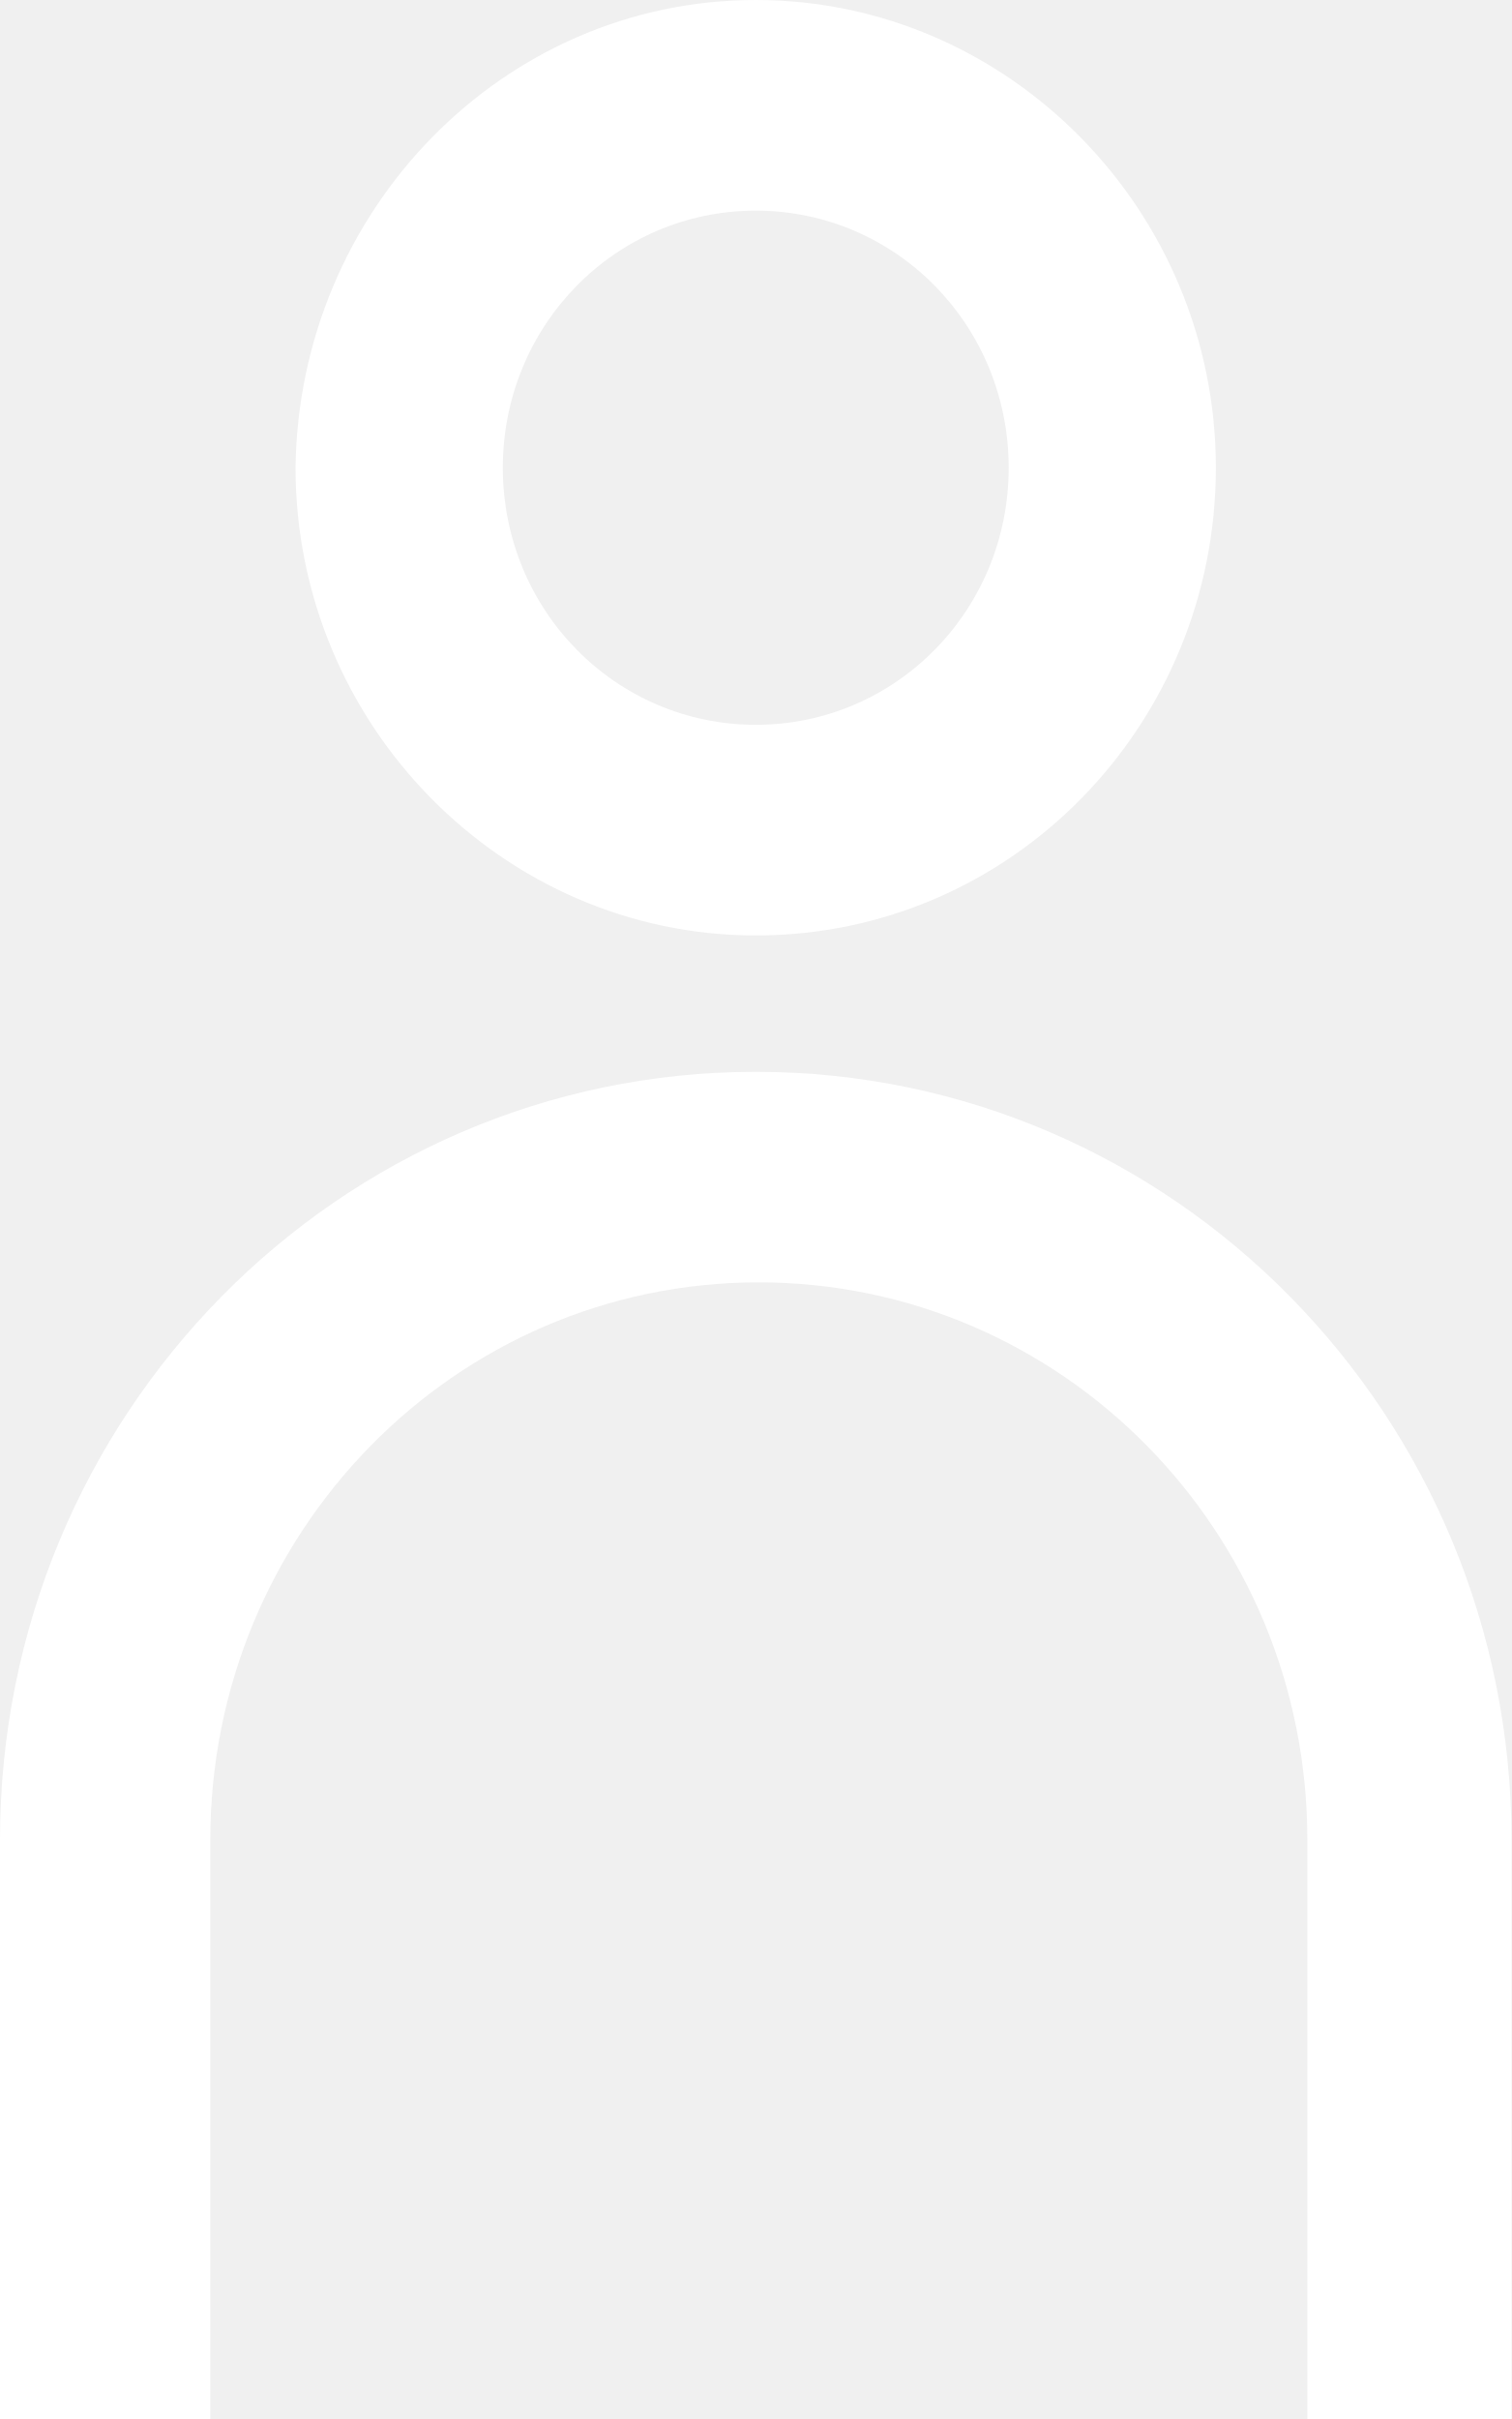
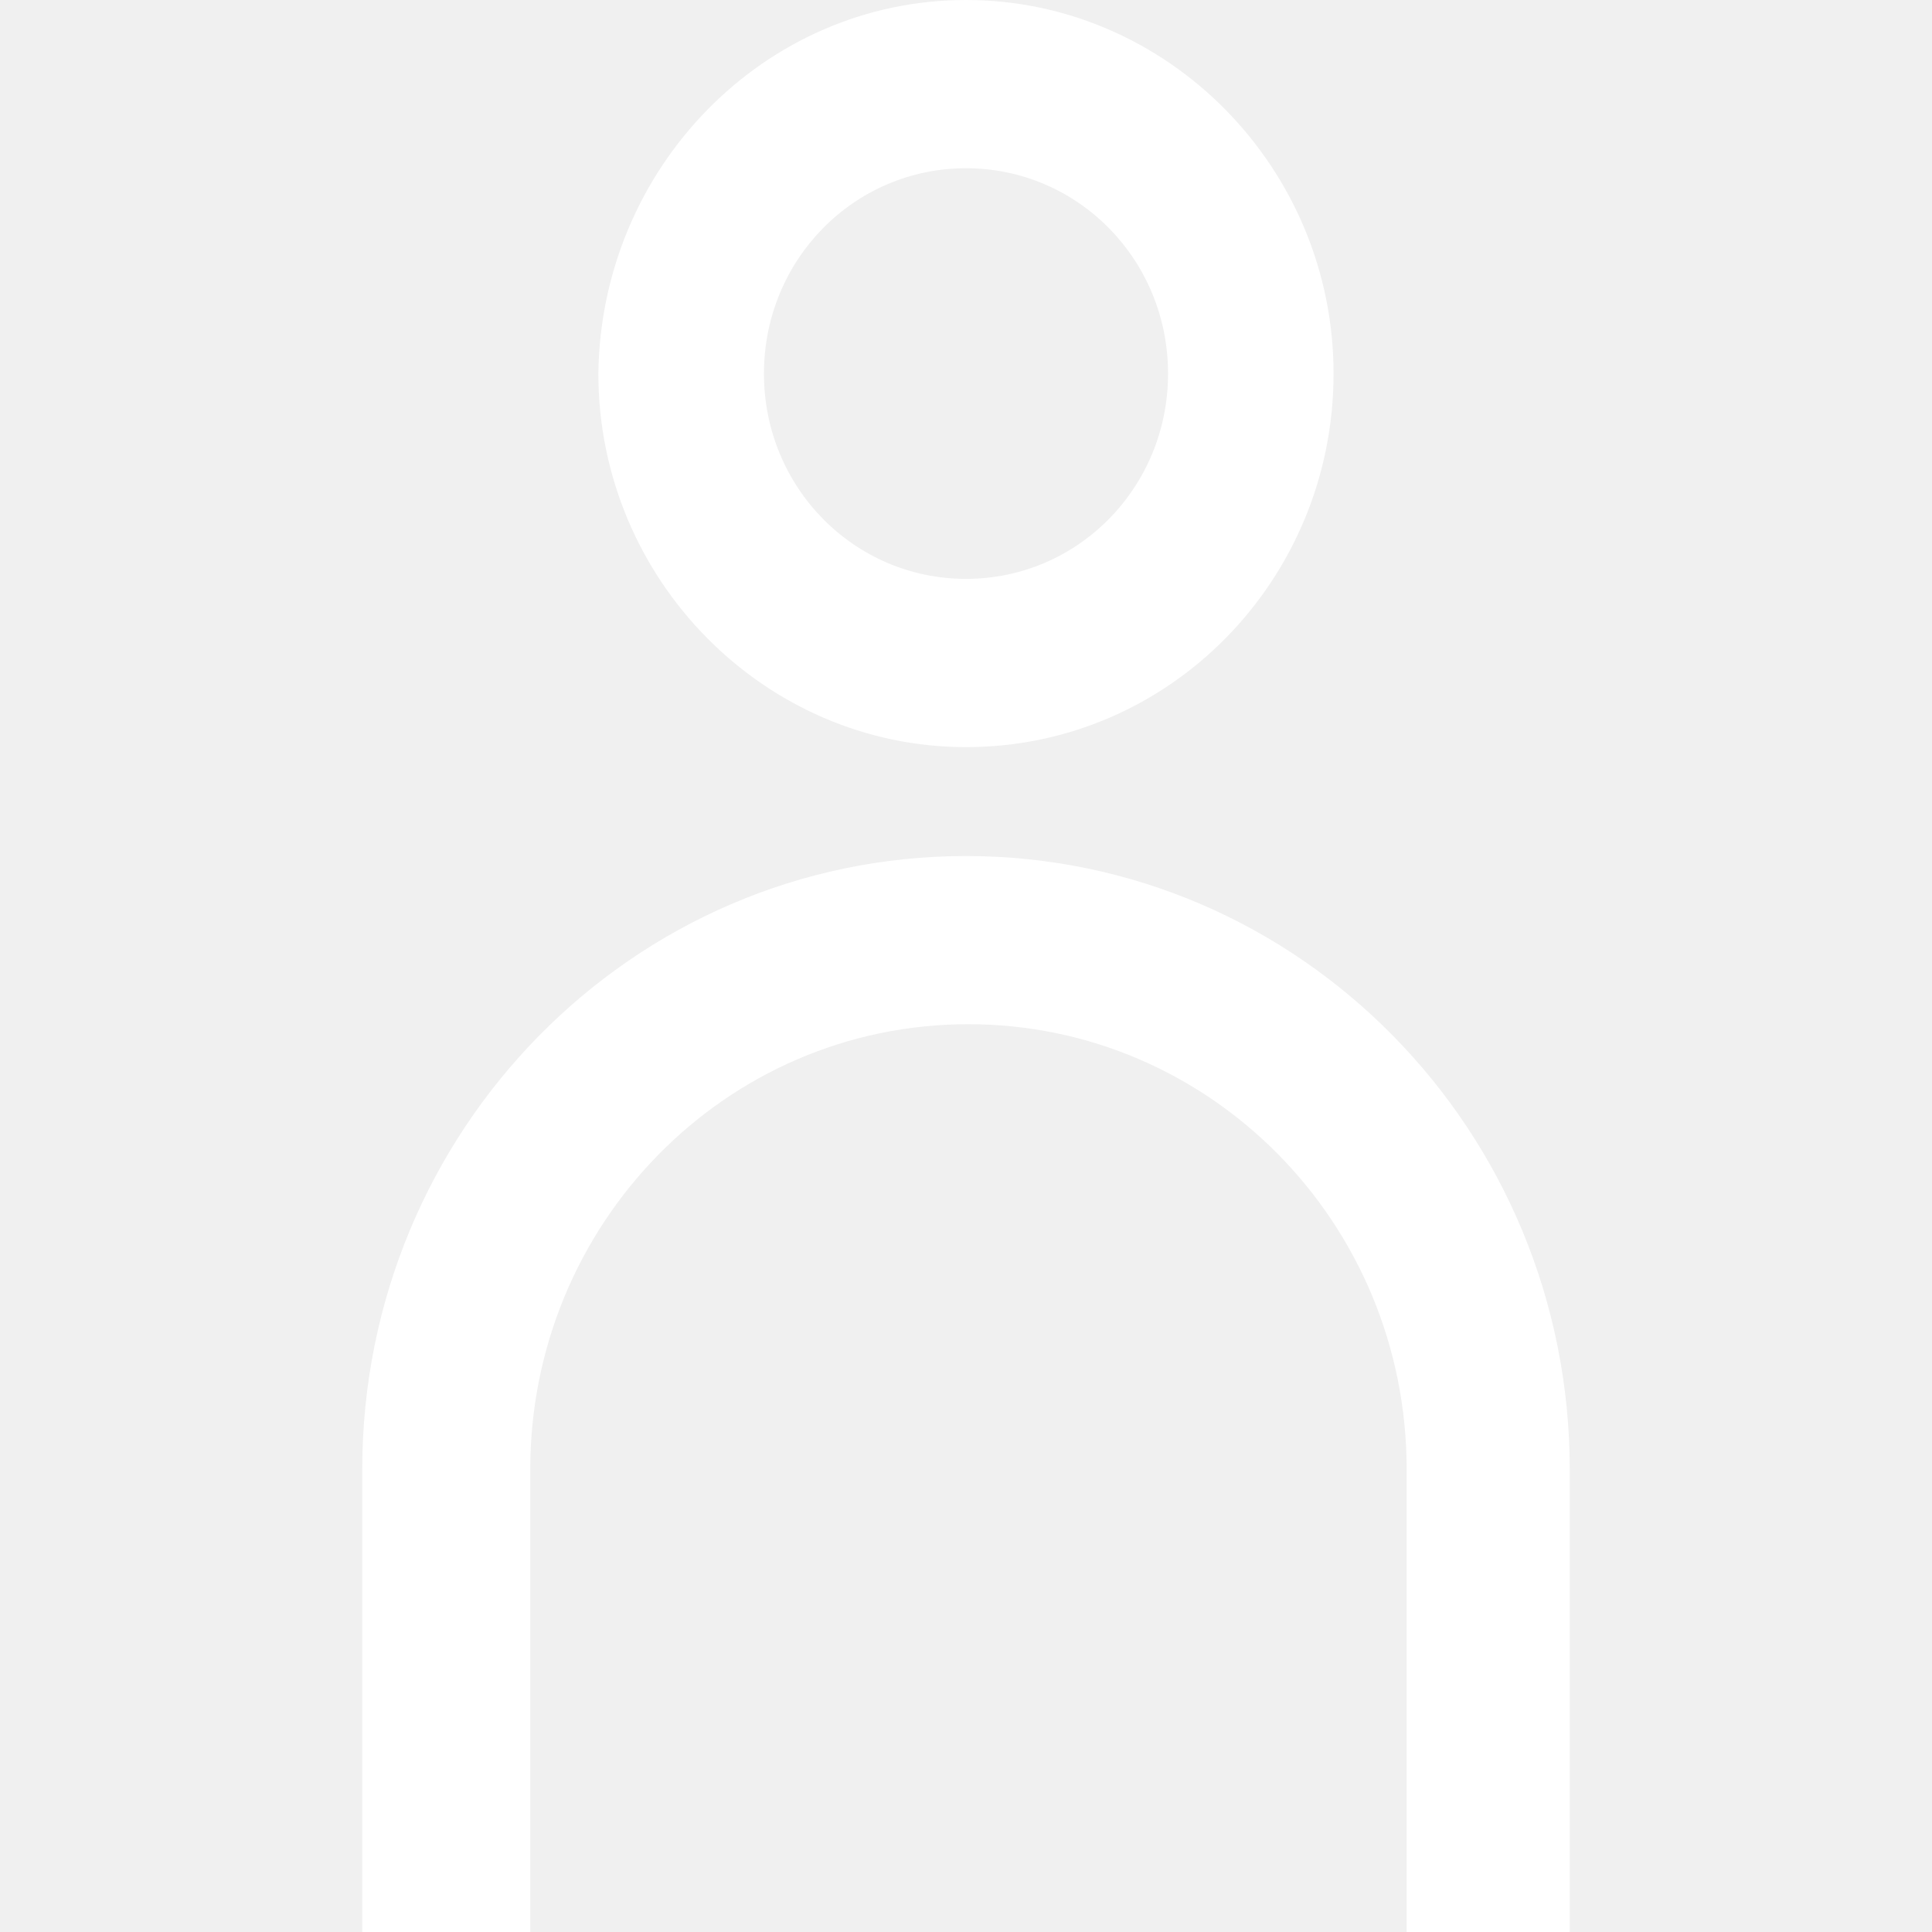
- <svg xmlns="http://www.w3.org/2000/svg" width="15" height="24" viewBox="0 0 15 24" fill="none">
+ <svg xmlns="http://www.w3.org/2000/svg" width="24" height="24" viewBox="0 0 15 24" fill="none">
  <path d="M7.5 9.281C4.99 9.281 2.933 7.191 2.933 4.641C2.964 2.09 4.99 0 7.5 0C10.01 0 12.066 2.09 12.066 4.641C12.066 7.191 10.04 9.281 7.5 9.281ZM7.5 2.09C6.109 2.09 4.99 3.227 4.99 4.641C4.99 6.054 6.109 7.191 7.5 7.191C8.891 7.191 10.01 6.054 10.01 4.641C10.01 3.227 8.891 2.09 7.5 2.09Z" fill="white" />
  <path d="M12.974 24V18.255C12.974 15.182 10.524 12.723 7.53 12.723C4.506 12.723 2.087 15.213 2.087 18.255V24H0V18.255C0 14.045 3.357 10.634 7.5 10.634C11.643 10.634 15 14.045 15 18.255V24H12.974Z" fill="white" />
</svg>
